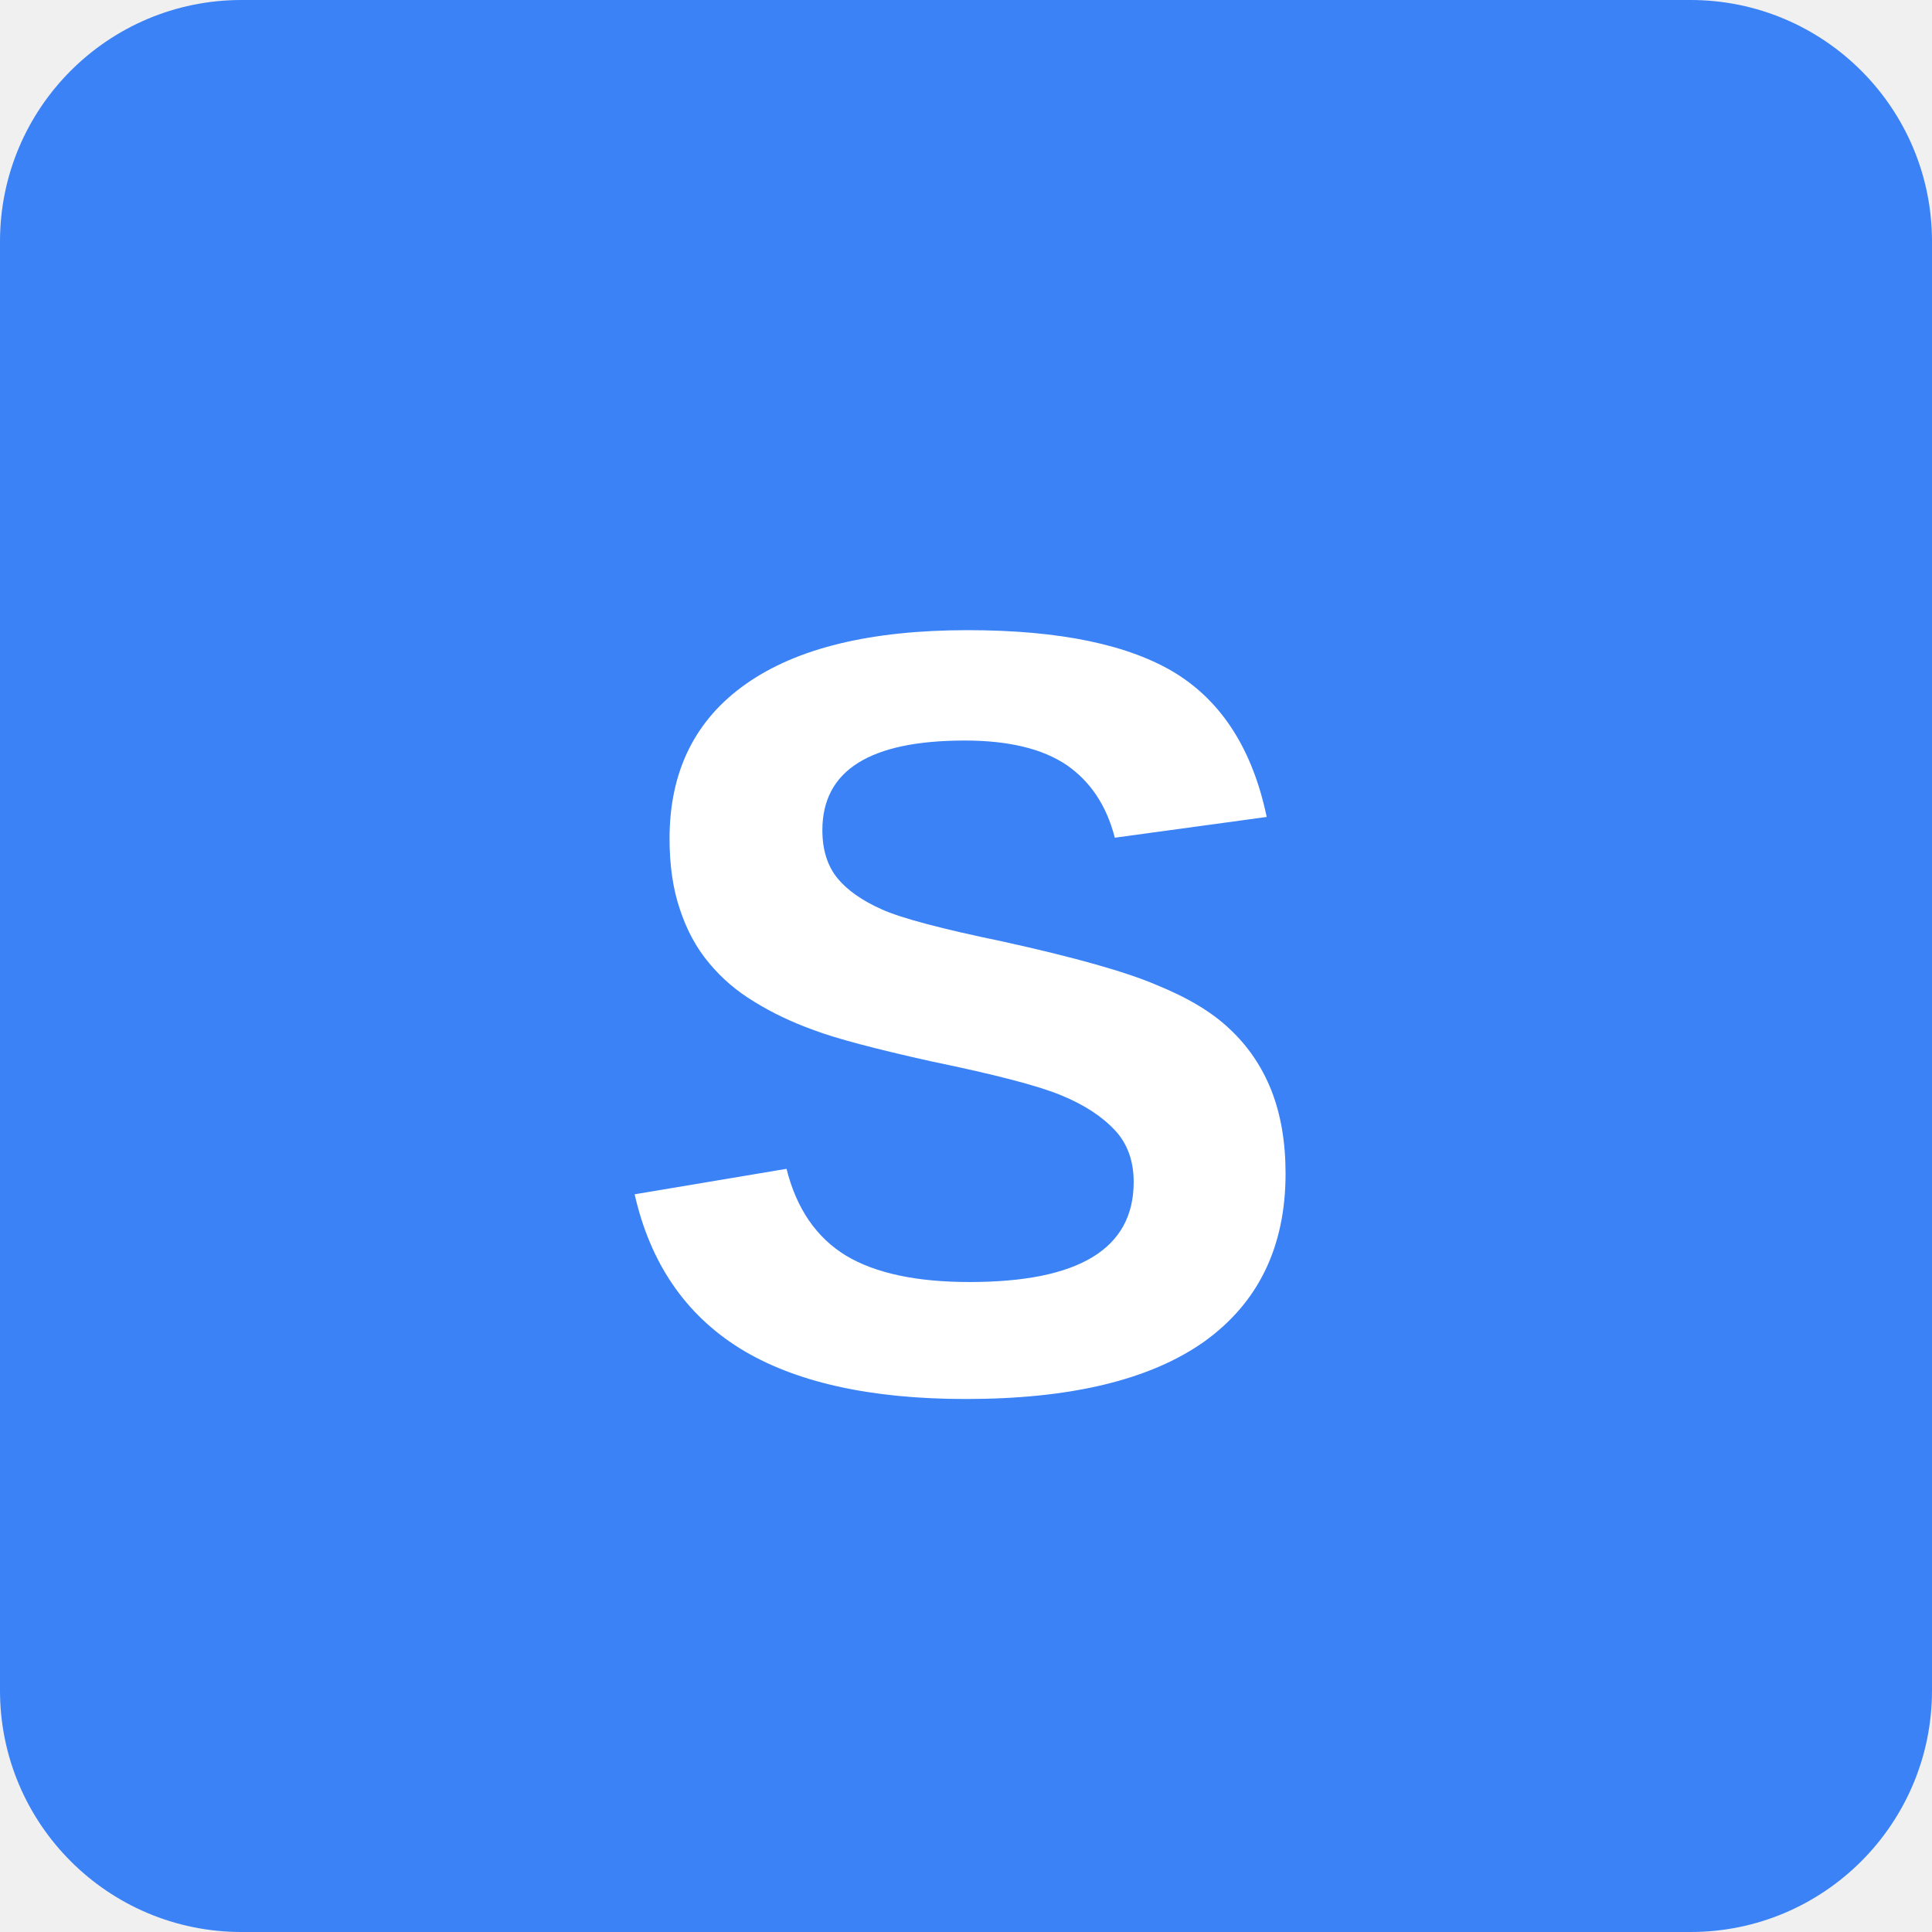
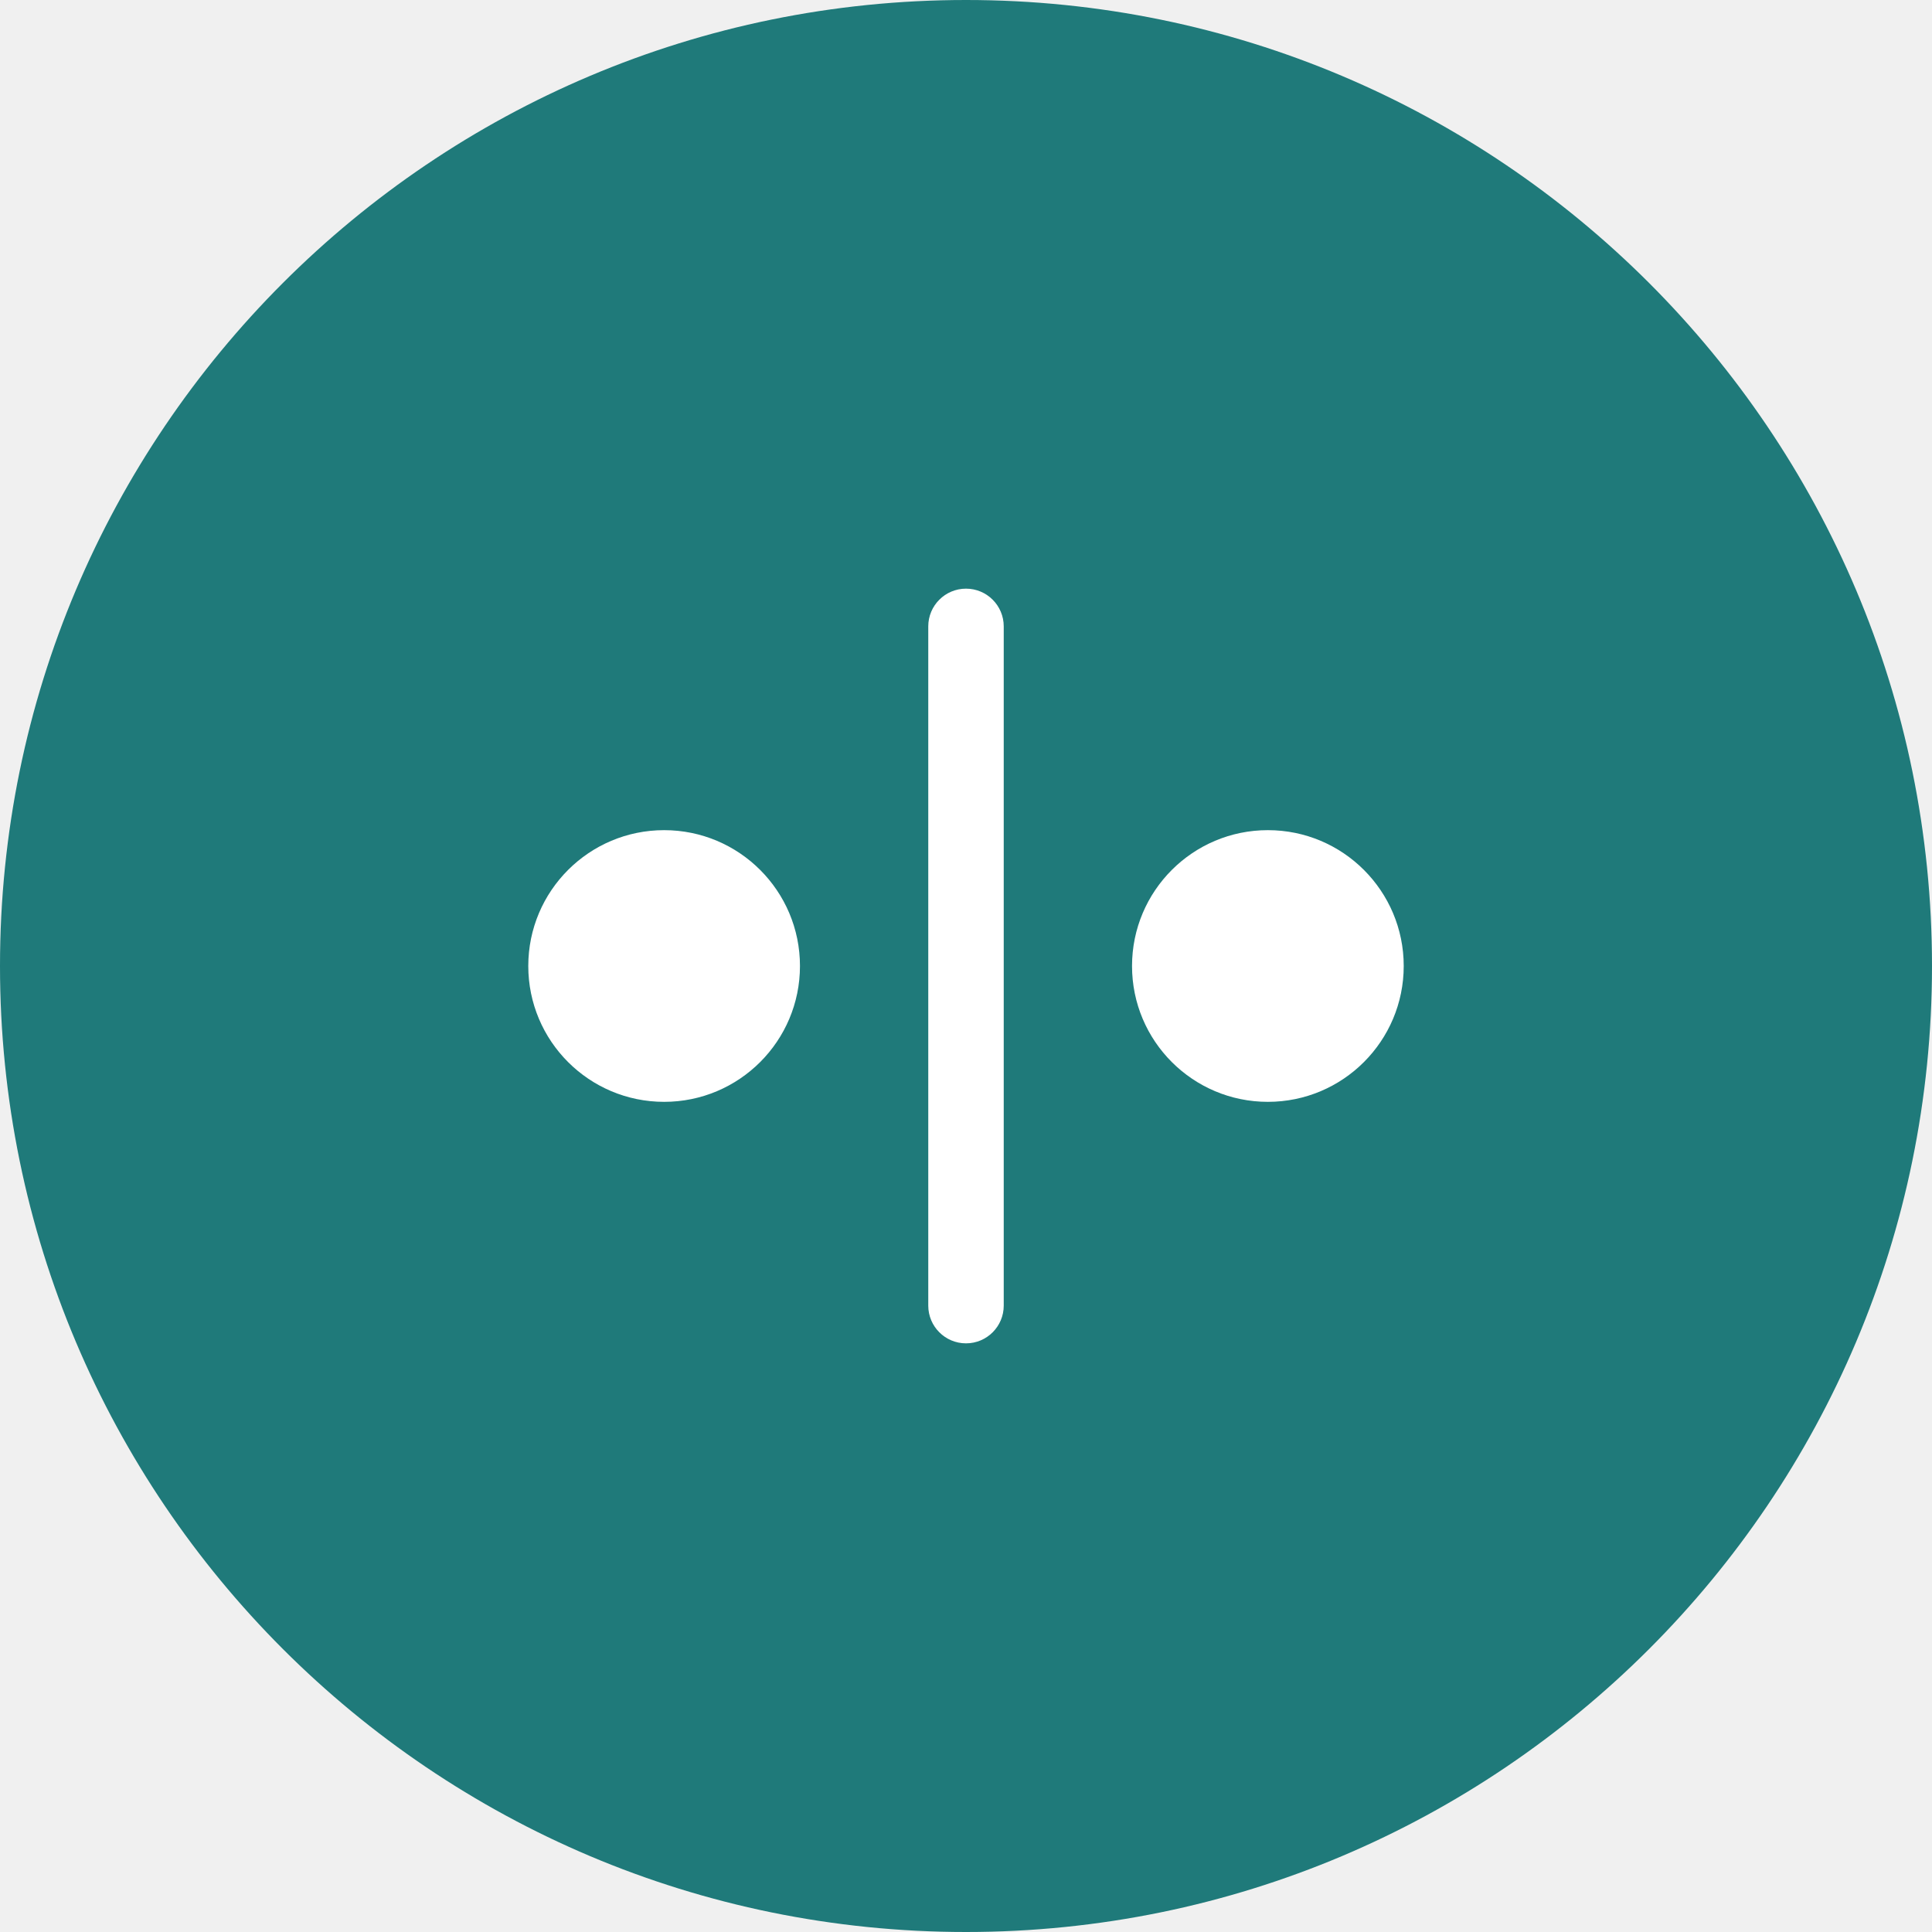
- <svg xmlns="http://www.w3.org/2000/svg" viewBox="0 0 32 32" width="32" height="32">
-   <rect width="32" height="32" fill="#3b82f6" rx="4" />
-   <text x="16" y="23" font-family="Arial, sans-serif" font-size="18" font-weight="bold" fill="white" text-anchor="middle">S</text>
+ <svg xmlns="http://www.w3.org/2000/svg" viewBox="0 0 512 512" width="32" height="32">
+   <circle cx="256" cy="256" r="256" fill="#1F7A7A" />
+   <circle cx="176" cy="256" r="36" fill="#FFFFFF" />
+   <circle cx="336" cy="256" r="36" fill="#FFFFFF" />
+   <rect x="246" y="156" width="20" height="200" rx="10" fill="#FFFFFF" />
</svg>
